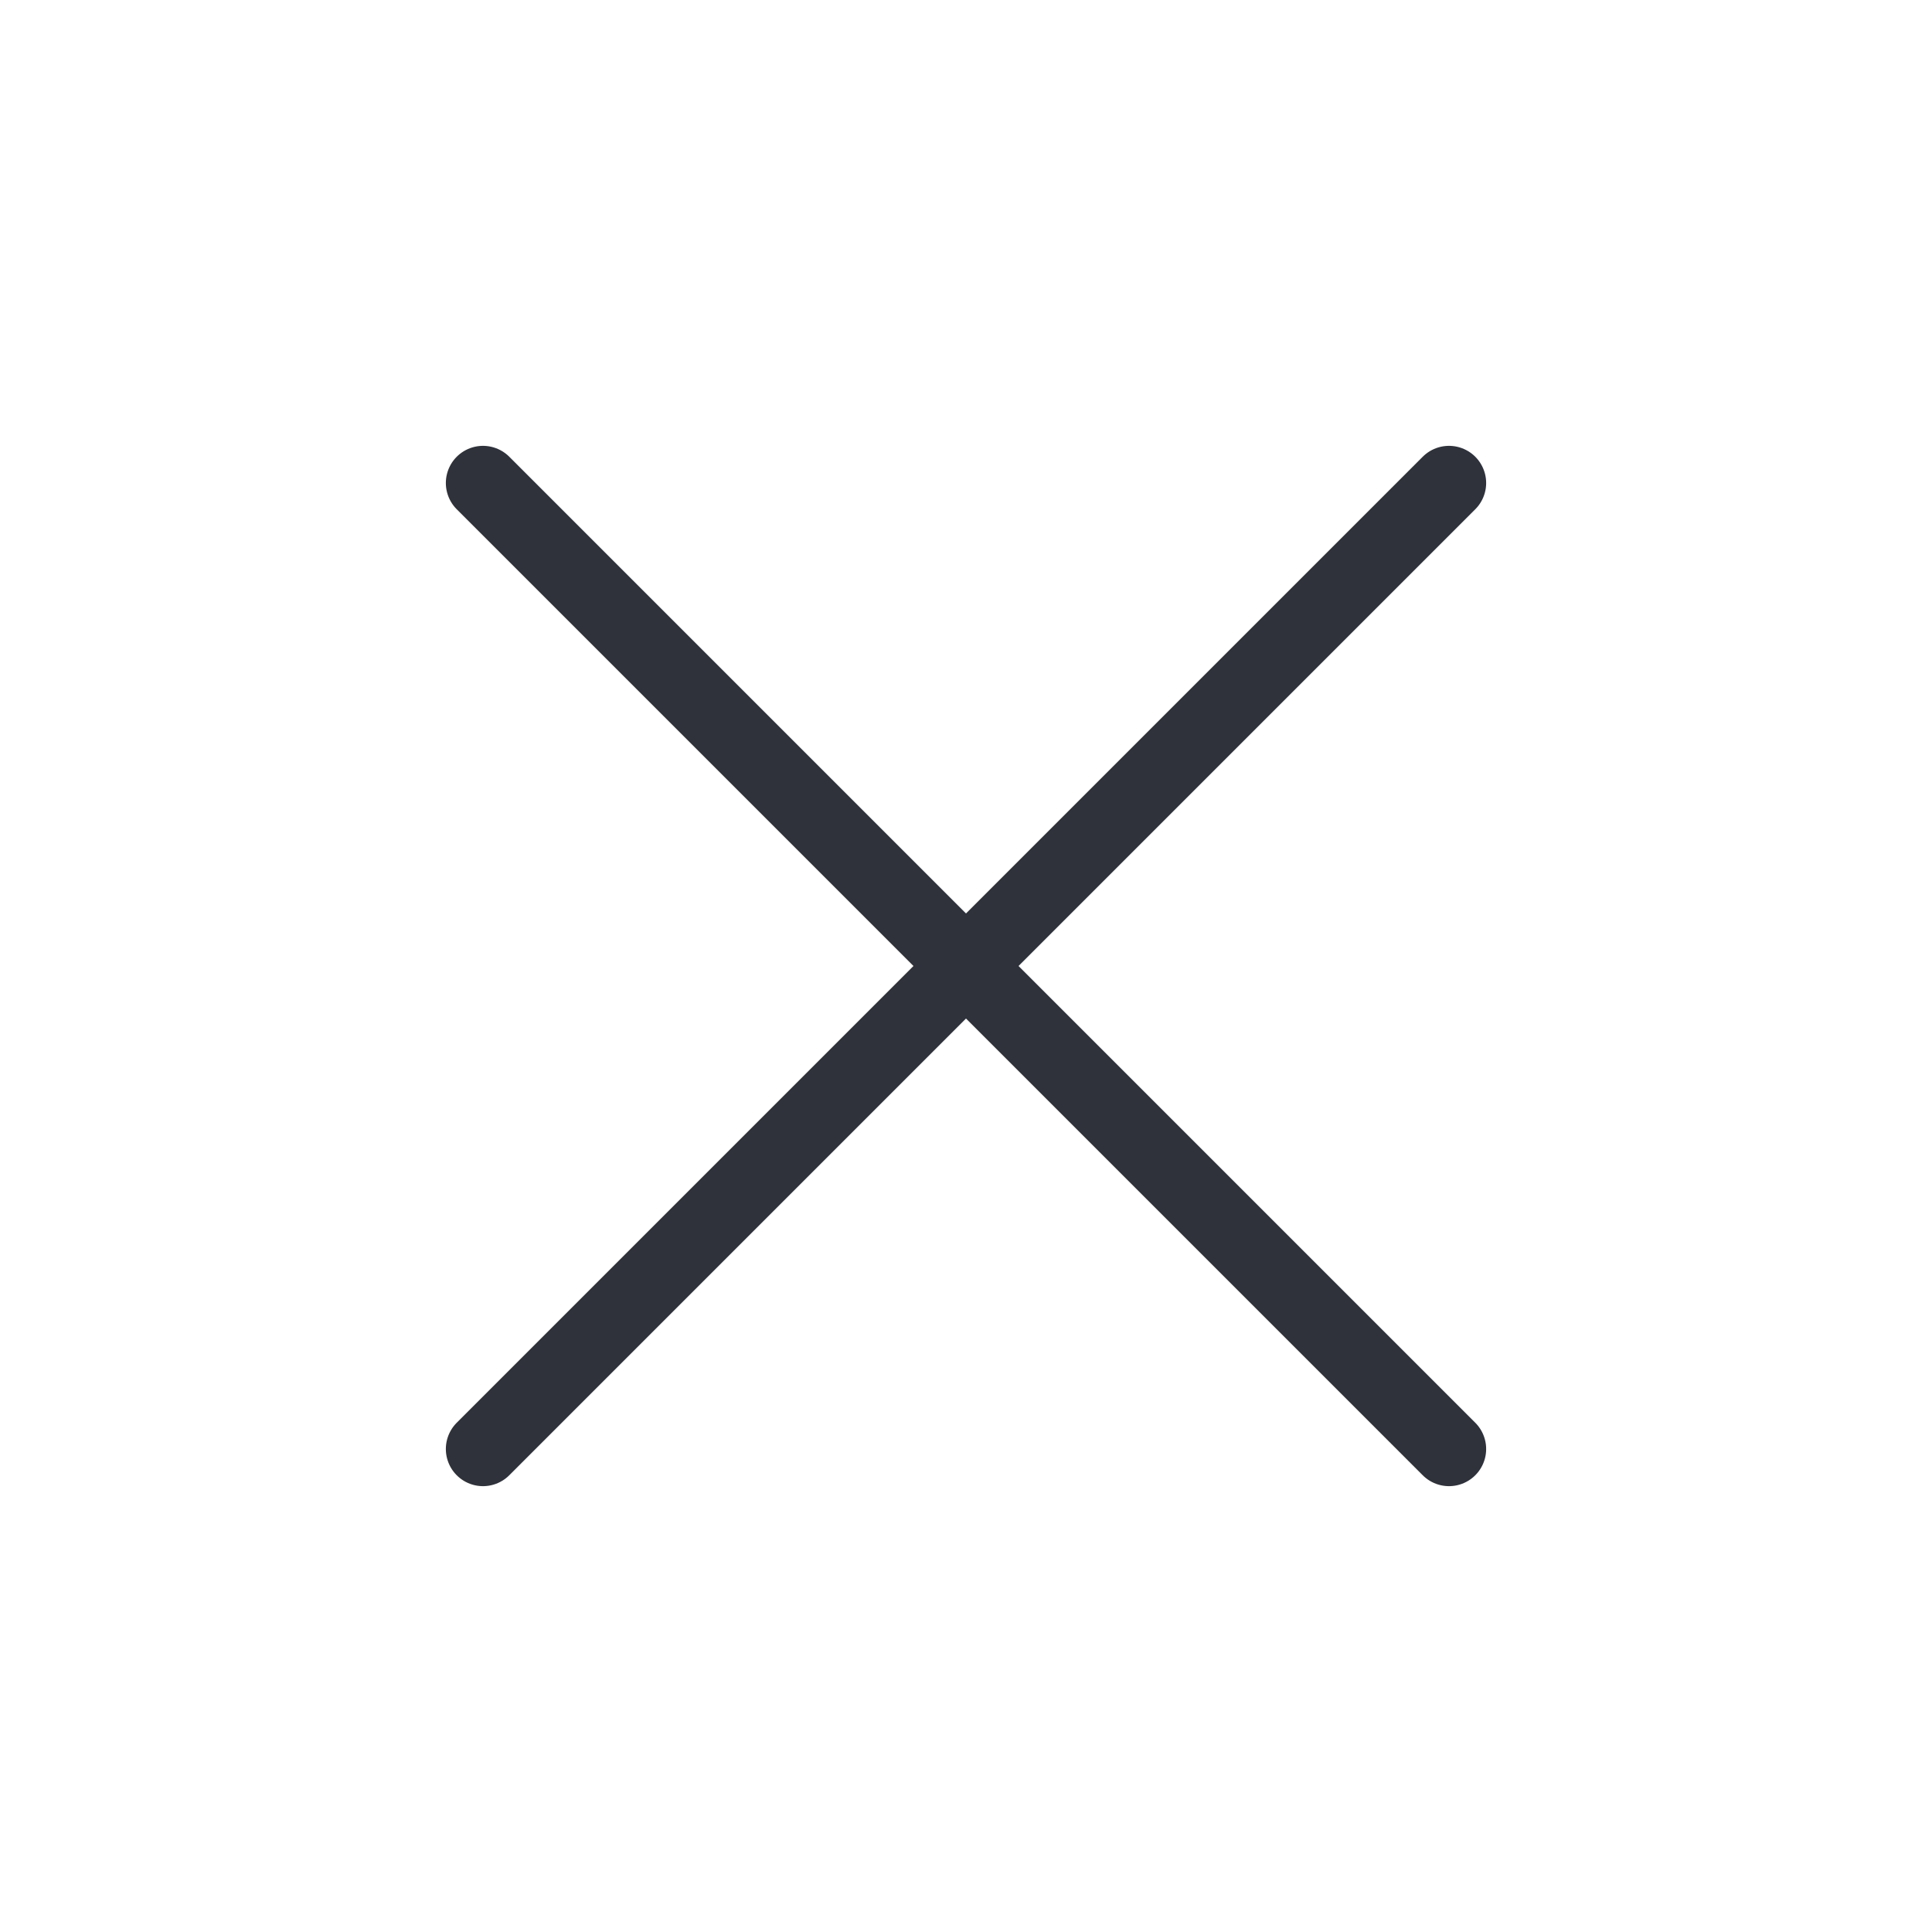
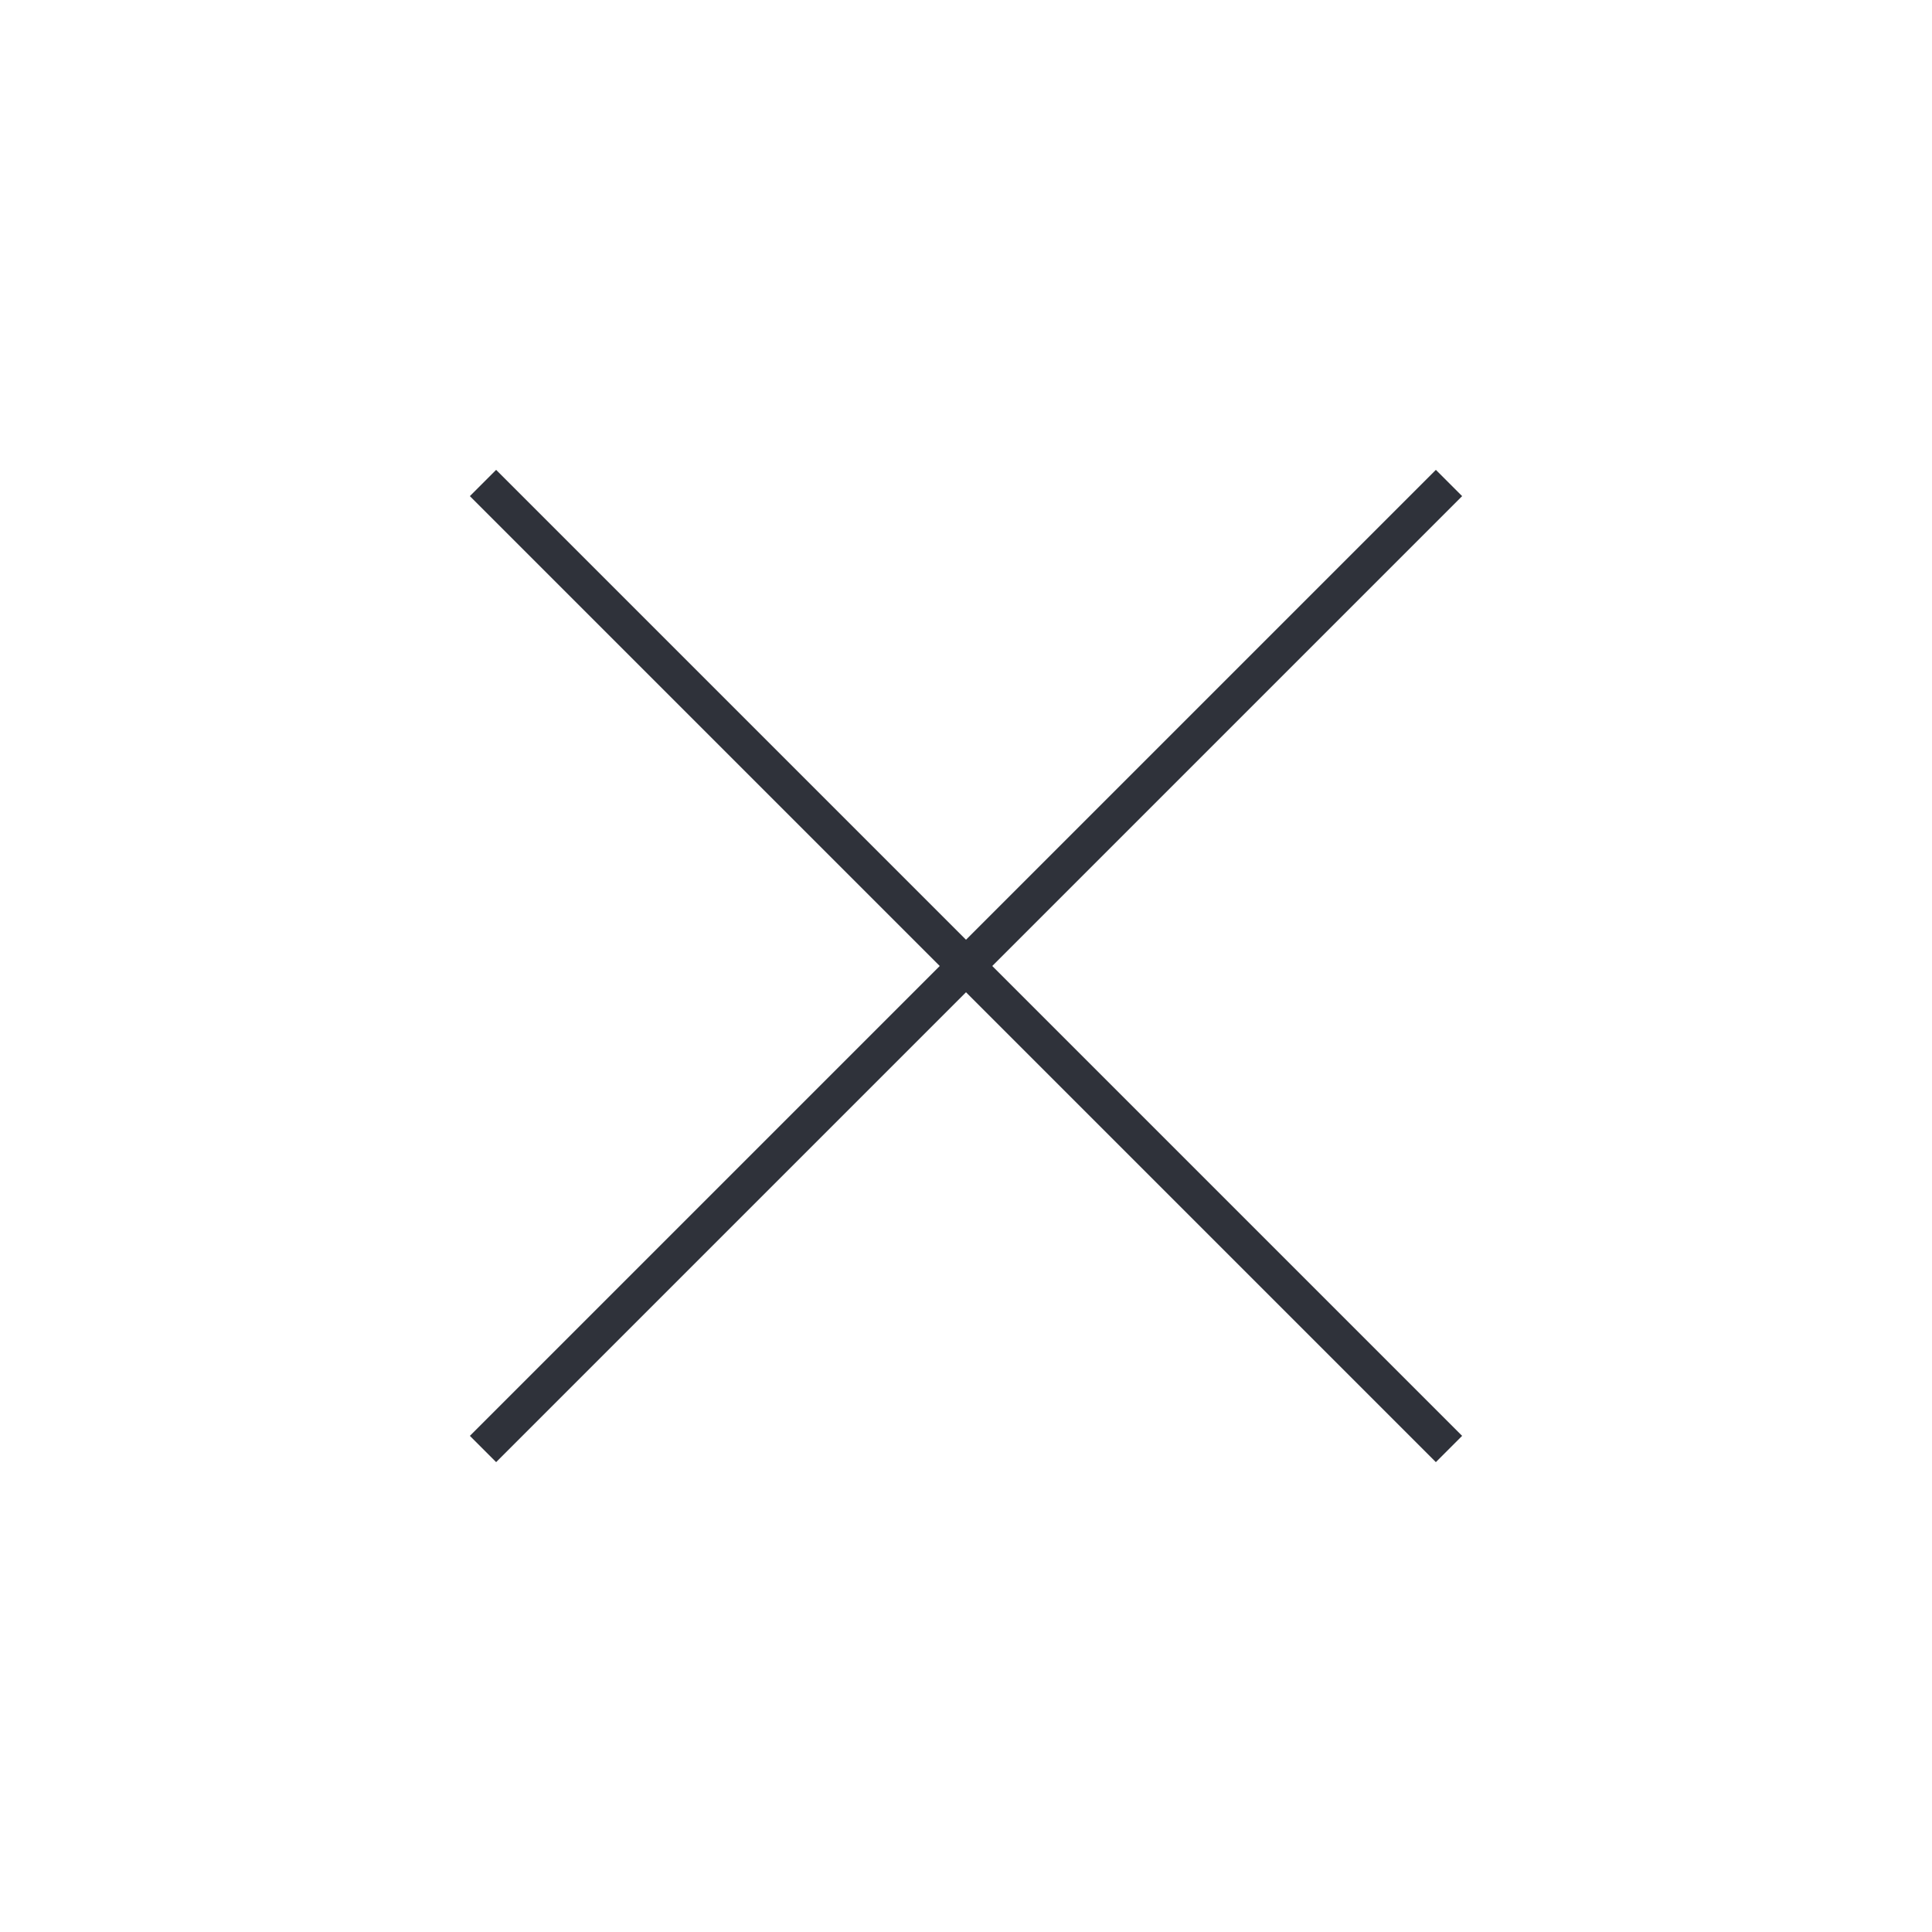
<svg xmlns="http://www.w3.org/2000/svg" width="52" height="52" viewBox="0 0 52 52" fill="none">
-   <path d="M39 13L13 39" stroke="#2F323A" stroke-width="2" stroke-linecap="round" stroke-linejoin="round" />
-   <path d="M13 13L39 39" stroke="#2F323A" stroke-width="2" stroke-linecap="round" stroke-linejoin="round" />
+   <path d="M39 13L13 39" stroke="#2F323A" strokeWidth="2" strokeLinecap="round" strokeLinejoin="round" />
+   <path d="M13 13L39 39" stroke="#2F323A" strokeWidth="2" strokeLinecap="round" strokeLinejoin="round" />
</svg>
